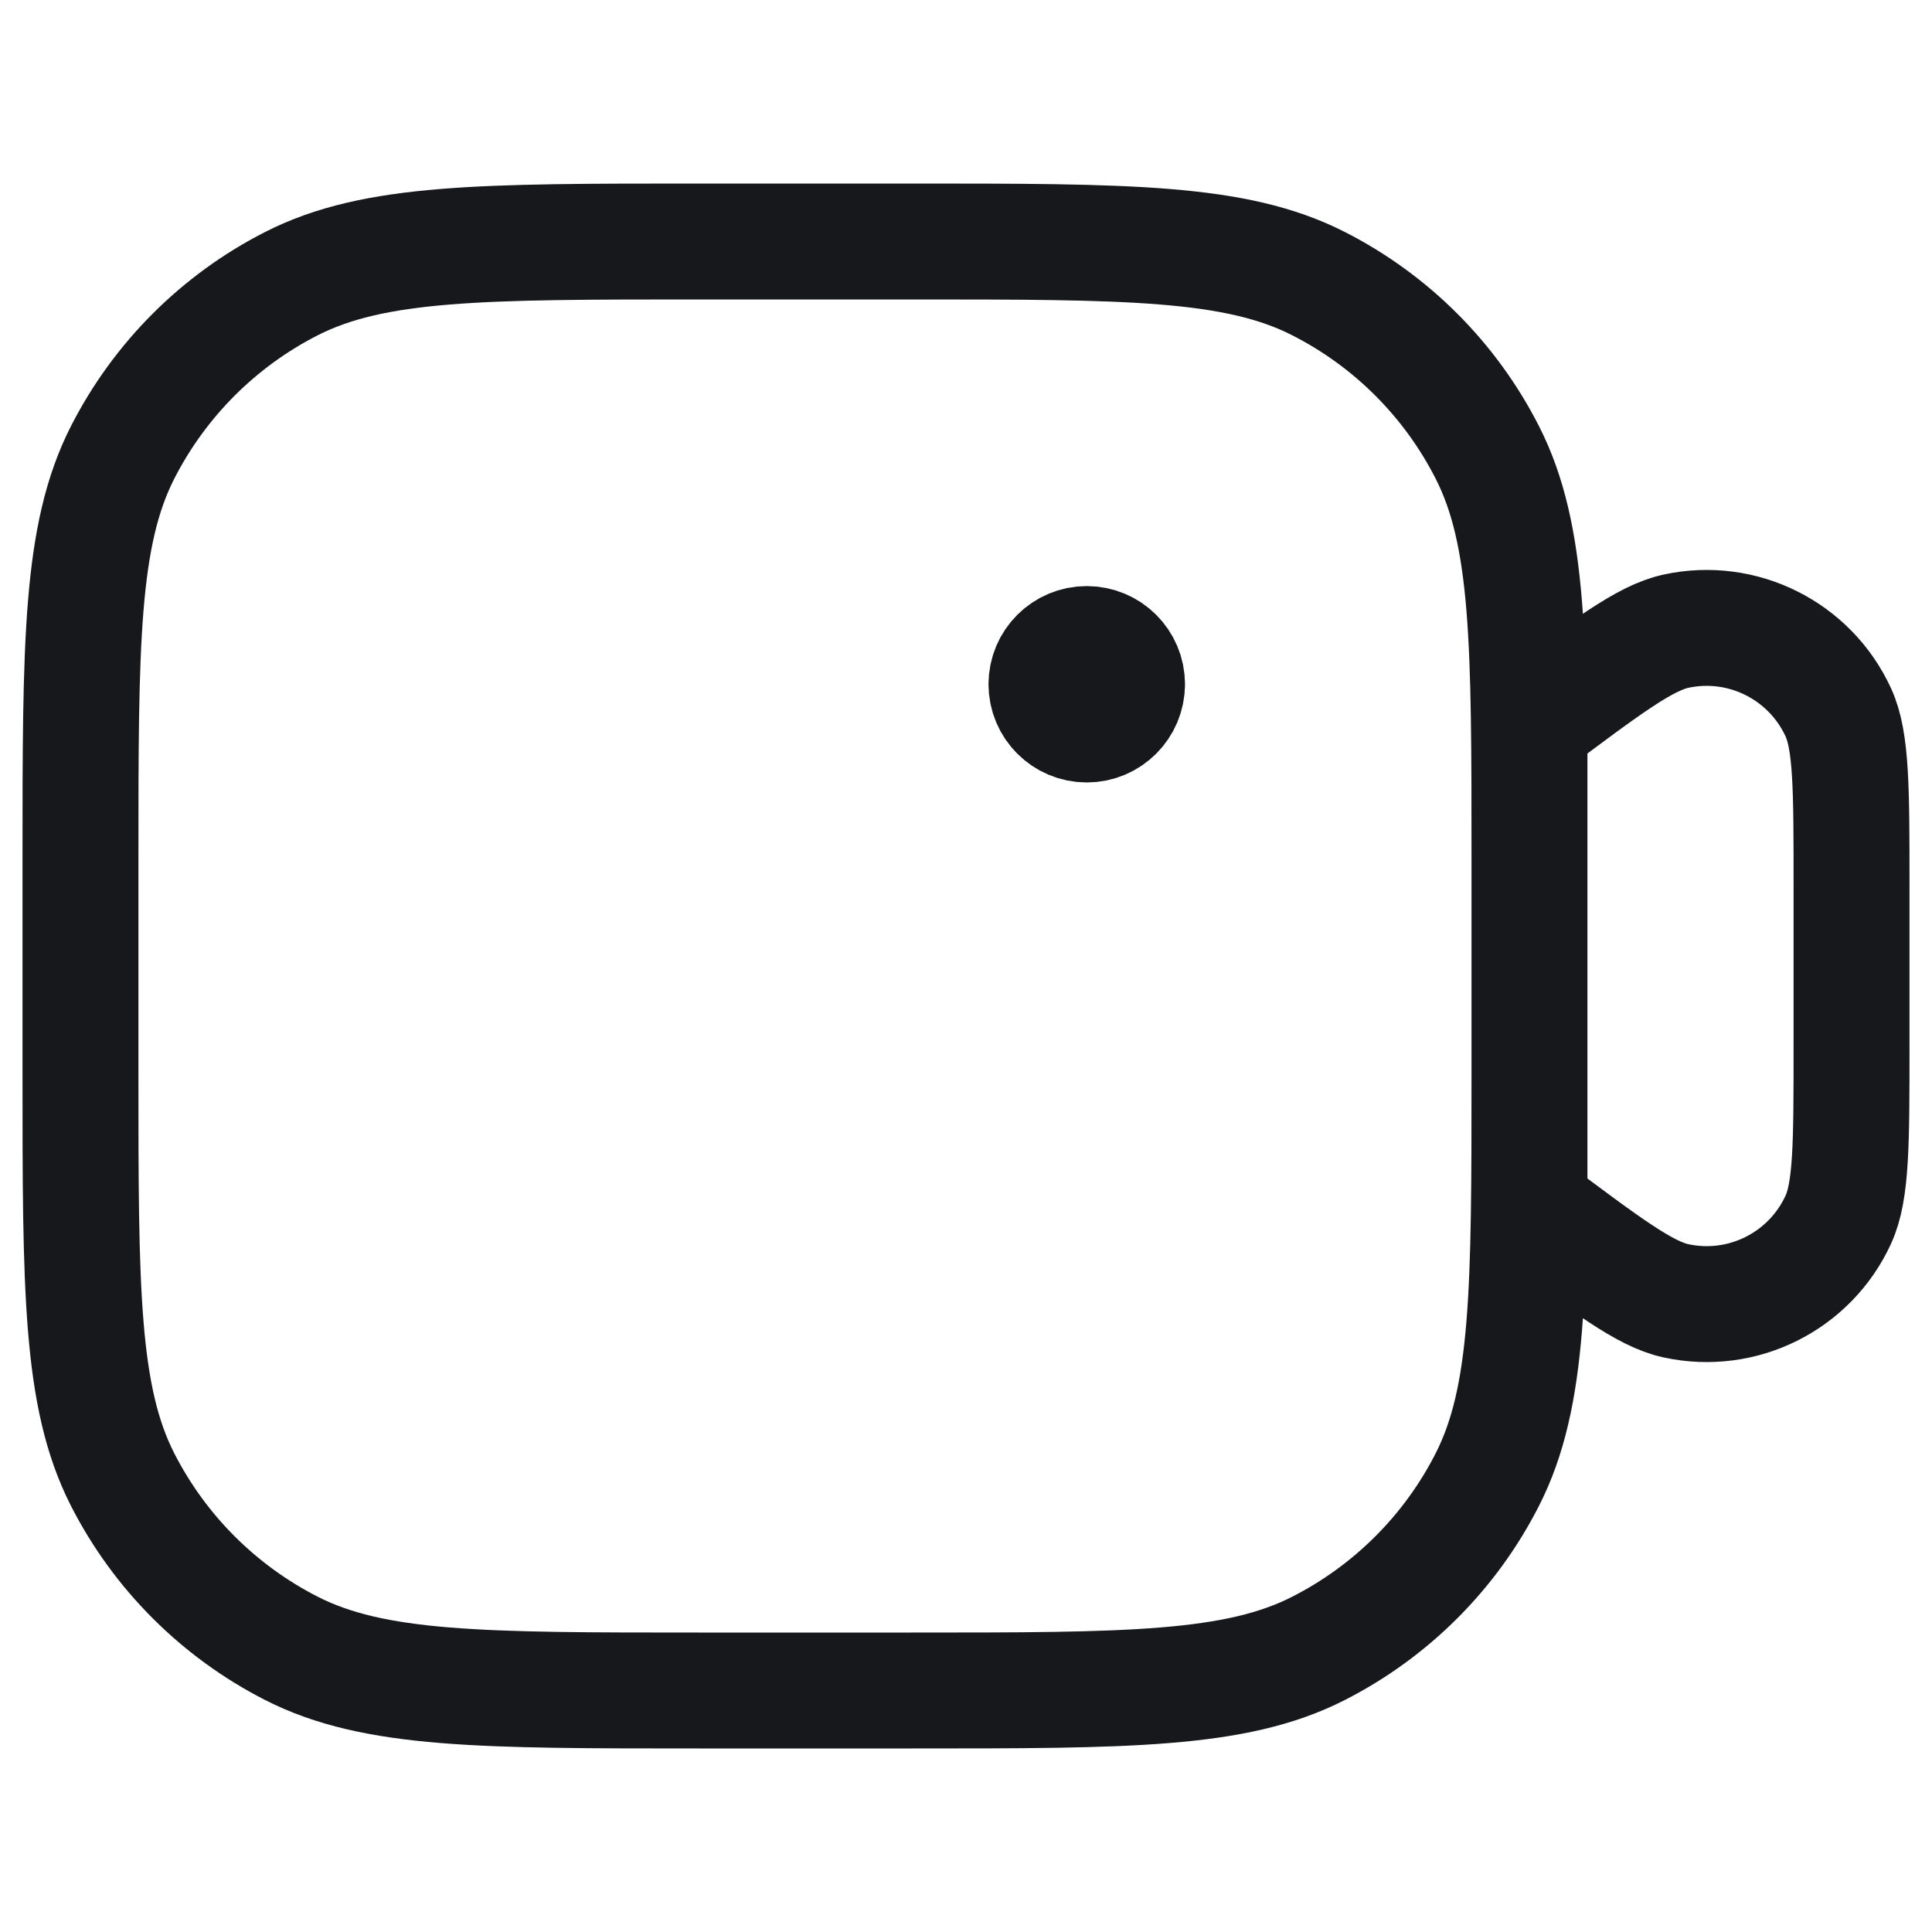
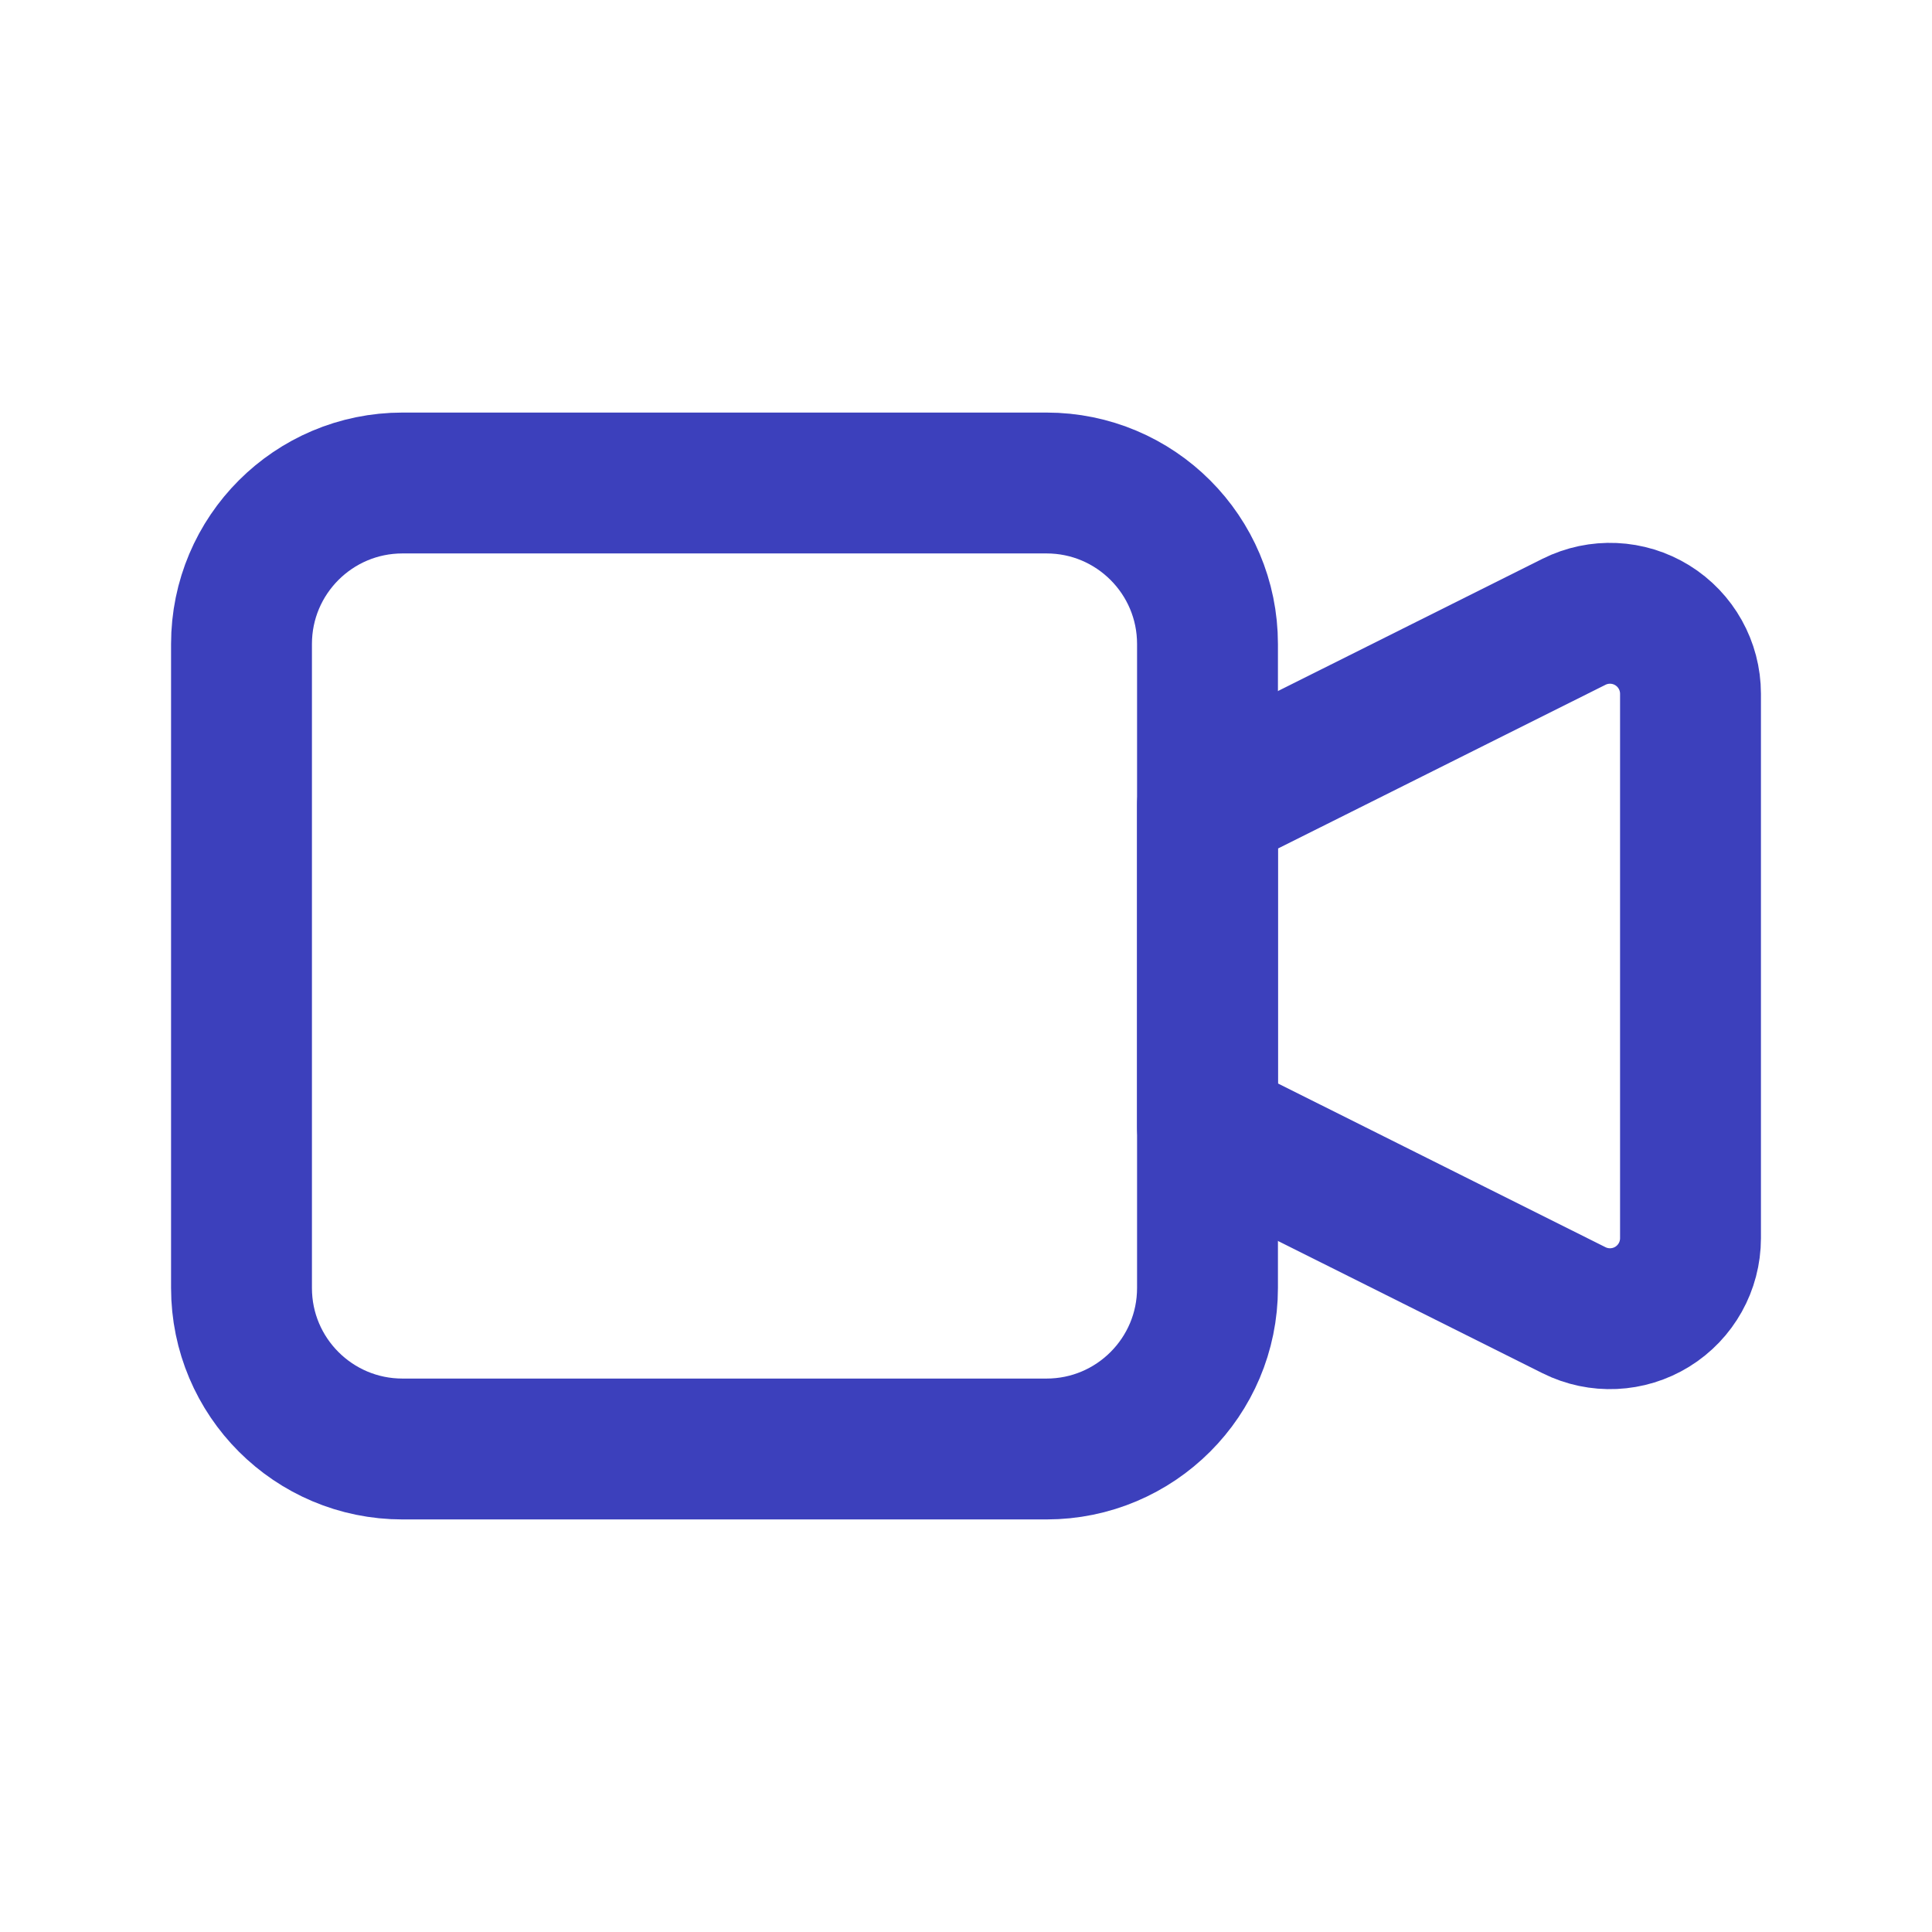
- <svg xmlns="http://www.w3.org/2000/svg" width="20" height="20" viewBox="0 0 20 20" fill="none">
-   <path d="M11.667 7.083C11.667 7.313 11.48 7.5 11.25 7.5C11.02 7.5 10.833 7.313 10.833 7.083M11.667 7.083C11.667 6.853 11.48 6.667 11.25 6.667C11.02 6.667 10.833 6.853 10.833 7.083M11.667 7.083L10.833 7.083M15.833 12.5V12.5C16.631 13.098 17.029 13.397 17.35 13.466C18.037 13.615 18.736 13.266 19.03 12.626C19.167 12.328 19.167 11.83 19.167 10.833L19.167 9.167C19.167 8.17 19.167 7.672 19.03 7.374C18.736 6.735 18.037 6.385 17.35 6.534C17.029 6.603 16.631 6.902 15.833 7.5V7.5L15.833 12.5ZM7.233 17.5L9.433 17.5C11.674 17.5 12.794 17.5 13.649 17.064C14.402 16.68 15.014 16.069 15.397 15.316C15.833 14.46 15.833 13.34 15.833 11.1L15.833 8.9C15.833 6.66 15.833 5.54 15.397 4.684C15.014 3.931 14.402 3.319 13.649 2.936C12.794 2.5 11.674 2.5 9.433 2.5L7.233 2.5C4.993 2.5 3.873 2.5 3.017 2.936C2.265 3.319 1.653 3.931 1.269 4.684C0.833 5.54 0.833 6.66 0.833 8.9L0.833 11.1C0.833 13.34 0.833 14.46 1.269 15.316C1.653 16.069 2.265 16.68 3.017 17.064C3.873 17.5 4.993 17.5 7.233 17.5Z" stroke="#17181C" stroke-width="1.2" stroke-linecap="round" stroke-linejoin="round" />
+ <svg xmlns="http://www.w3.org/2000/svg" width="20" height="20" viewBox="0 0 24 24" fill="none" stroke="#3C40BC" stroke-width="1.75" stroke-linecap="round" stroke-linejoin="round" class="icon icon-tabler icons-tabler-outline icon-tabler-video">
+   <path stroke="none" d="M0 0h24v24H0z" fill="none" />
+   <path d="M15 10l4.553 -2.276a1 1 0 0 1 1.447 .894v6.764a1 1 0 0 1 -1.447 .894l-4.553 -2.276v-4" />
+   <path d="M3 8a2 2 0 0 1 2 -2h8a2 2 0 0 1 2 2v8a2 2 0 0 1 -2 2h-8a2 2 0 0 1 -2 -2l0 -8" />
</svg>
